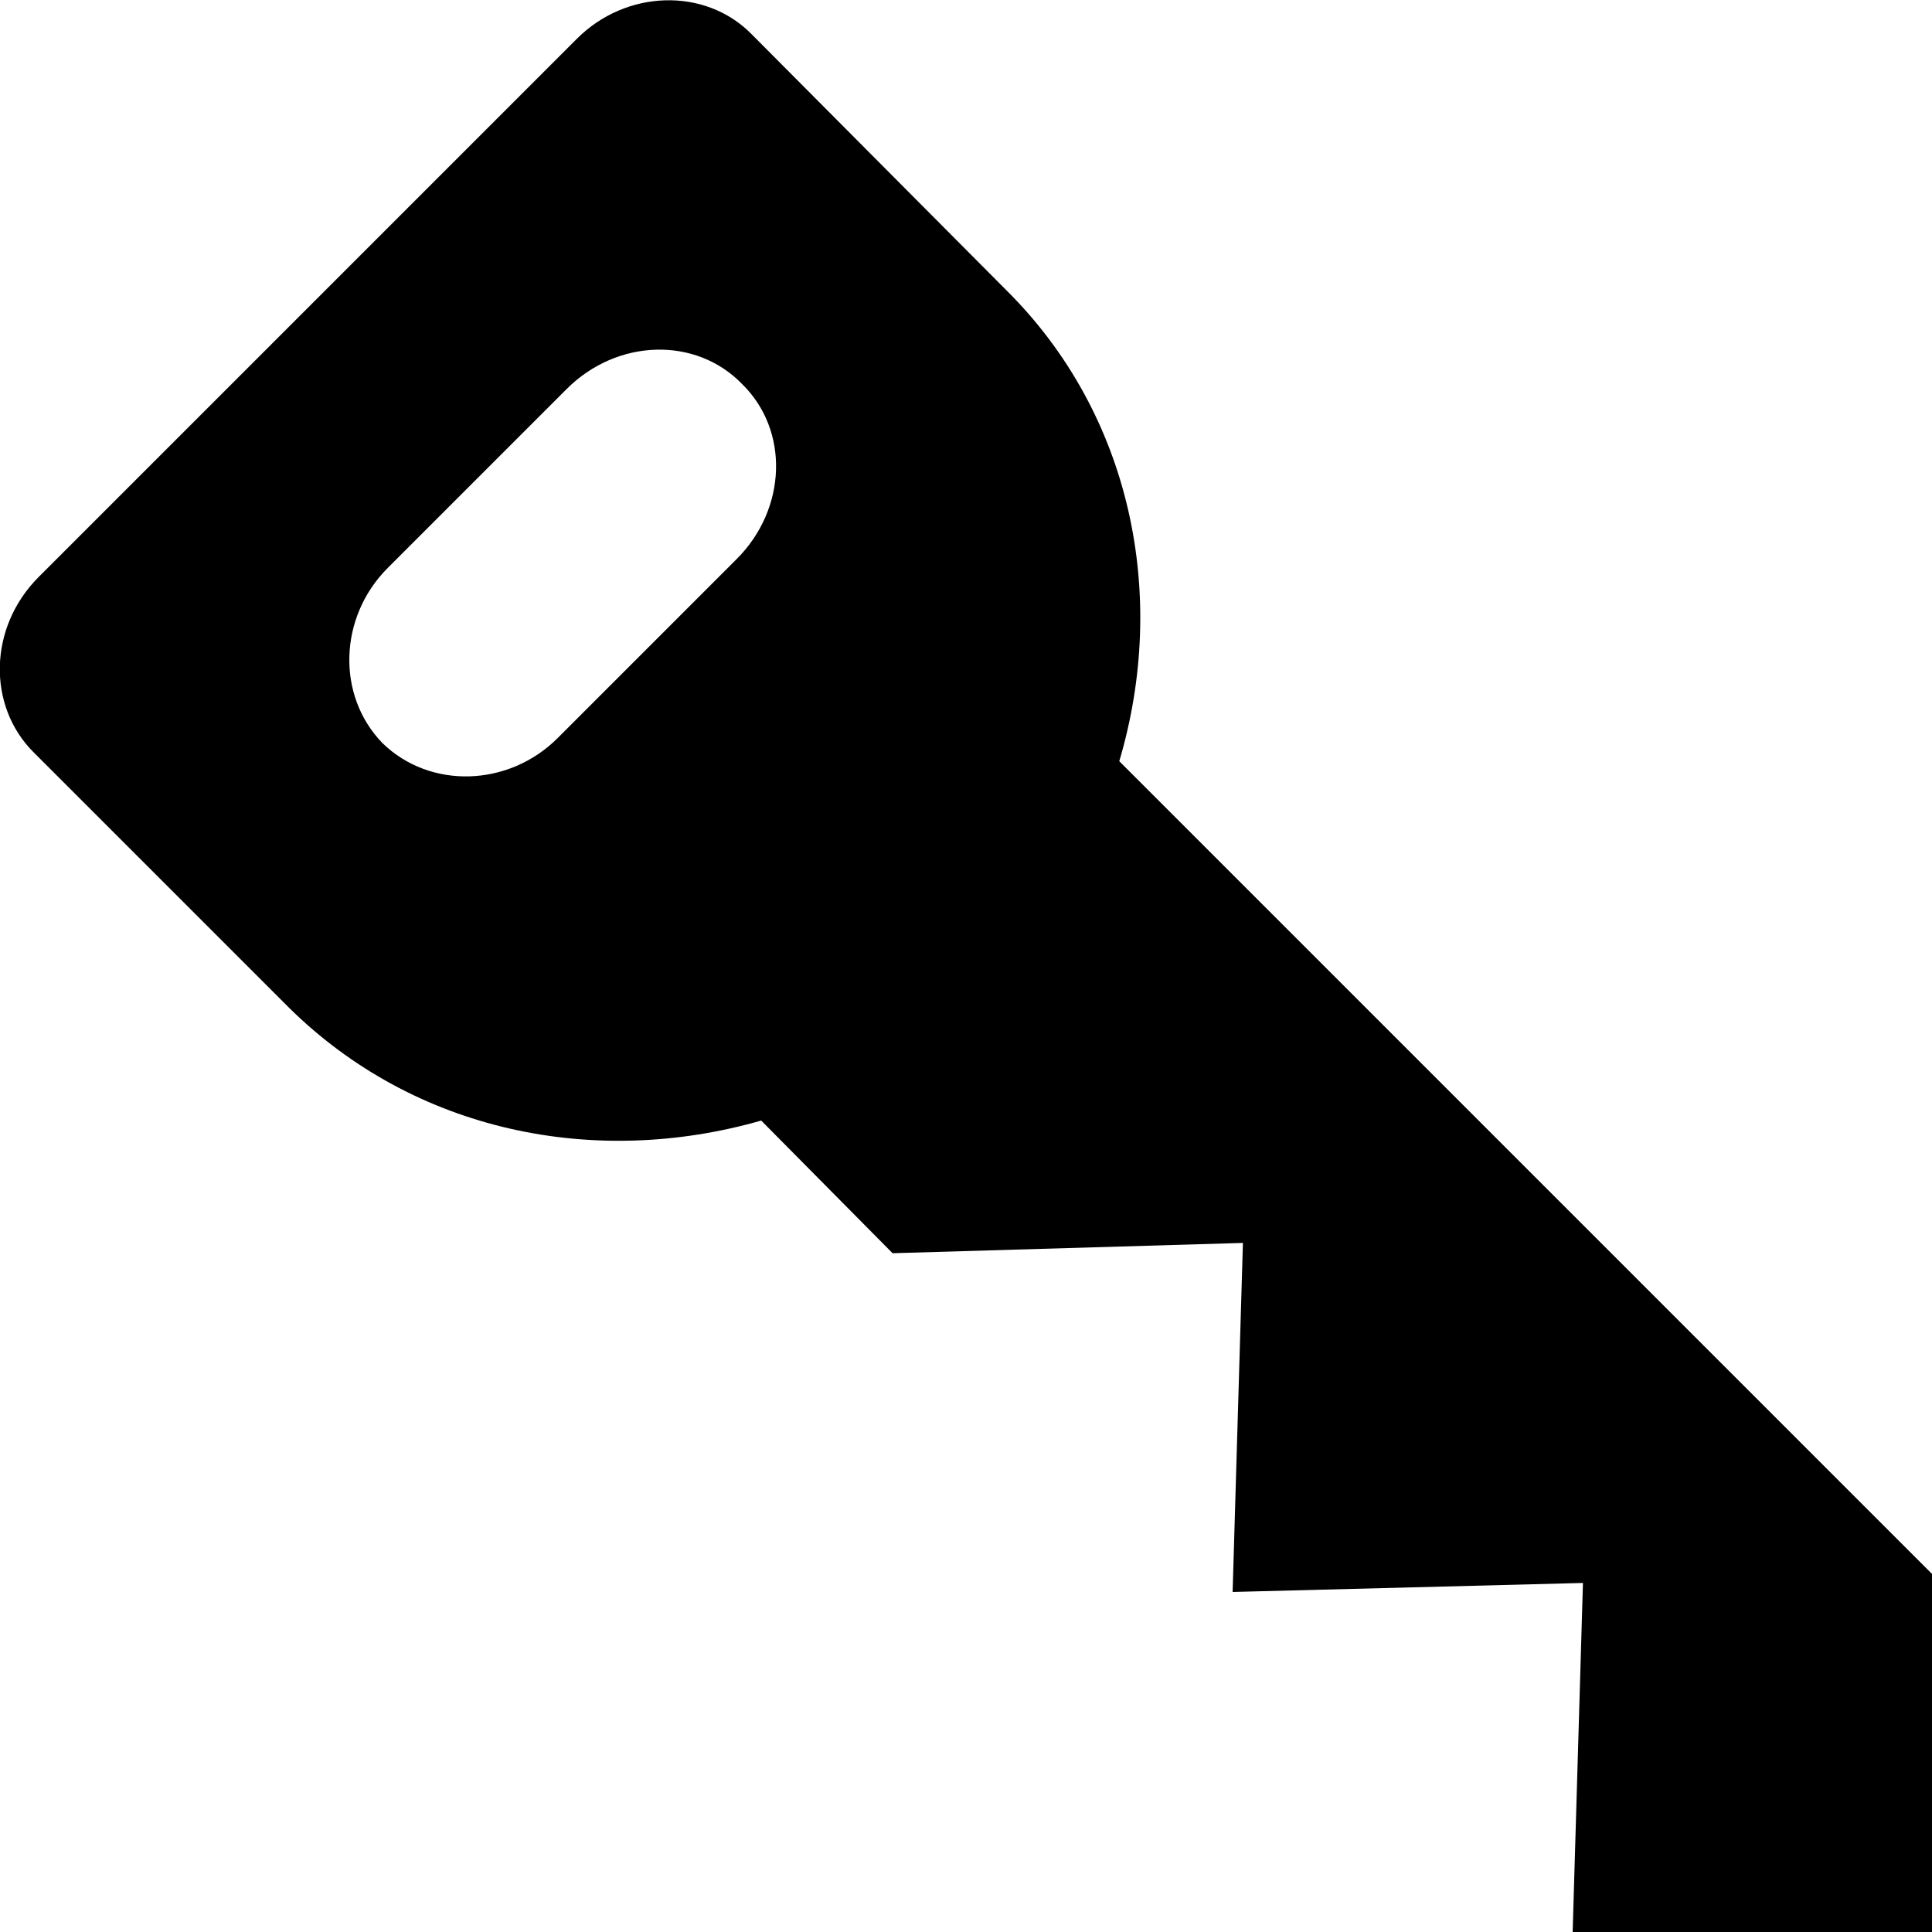
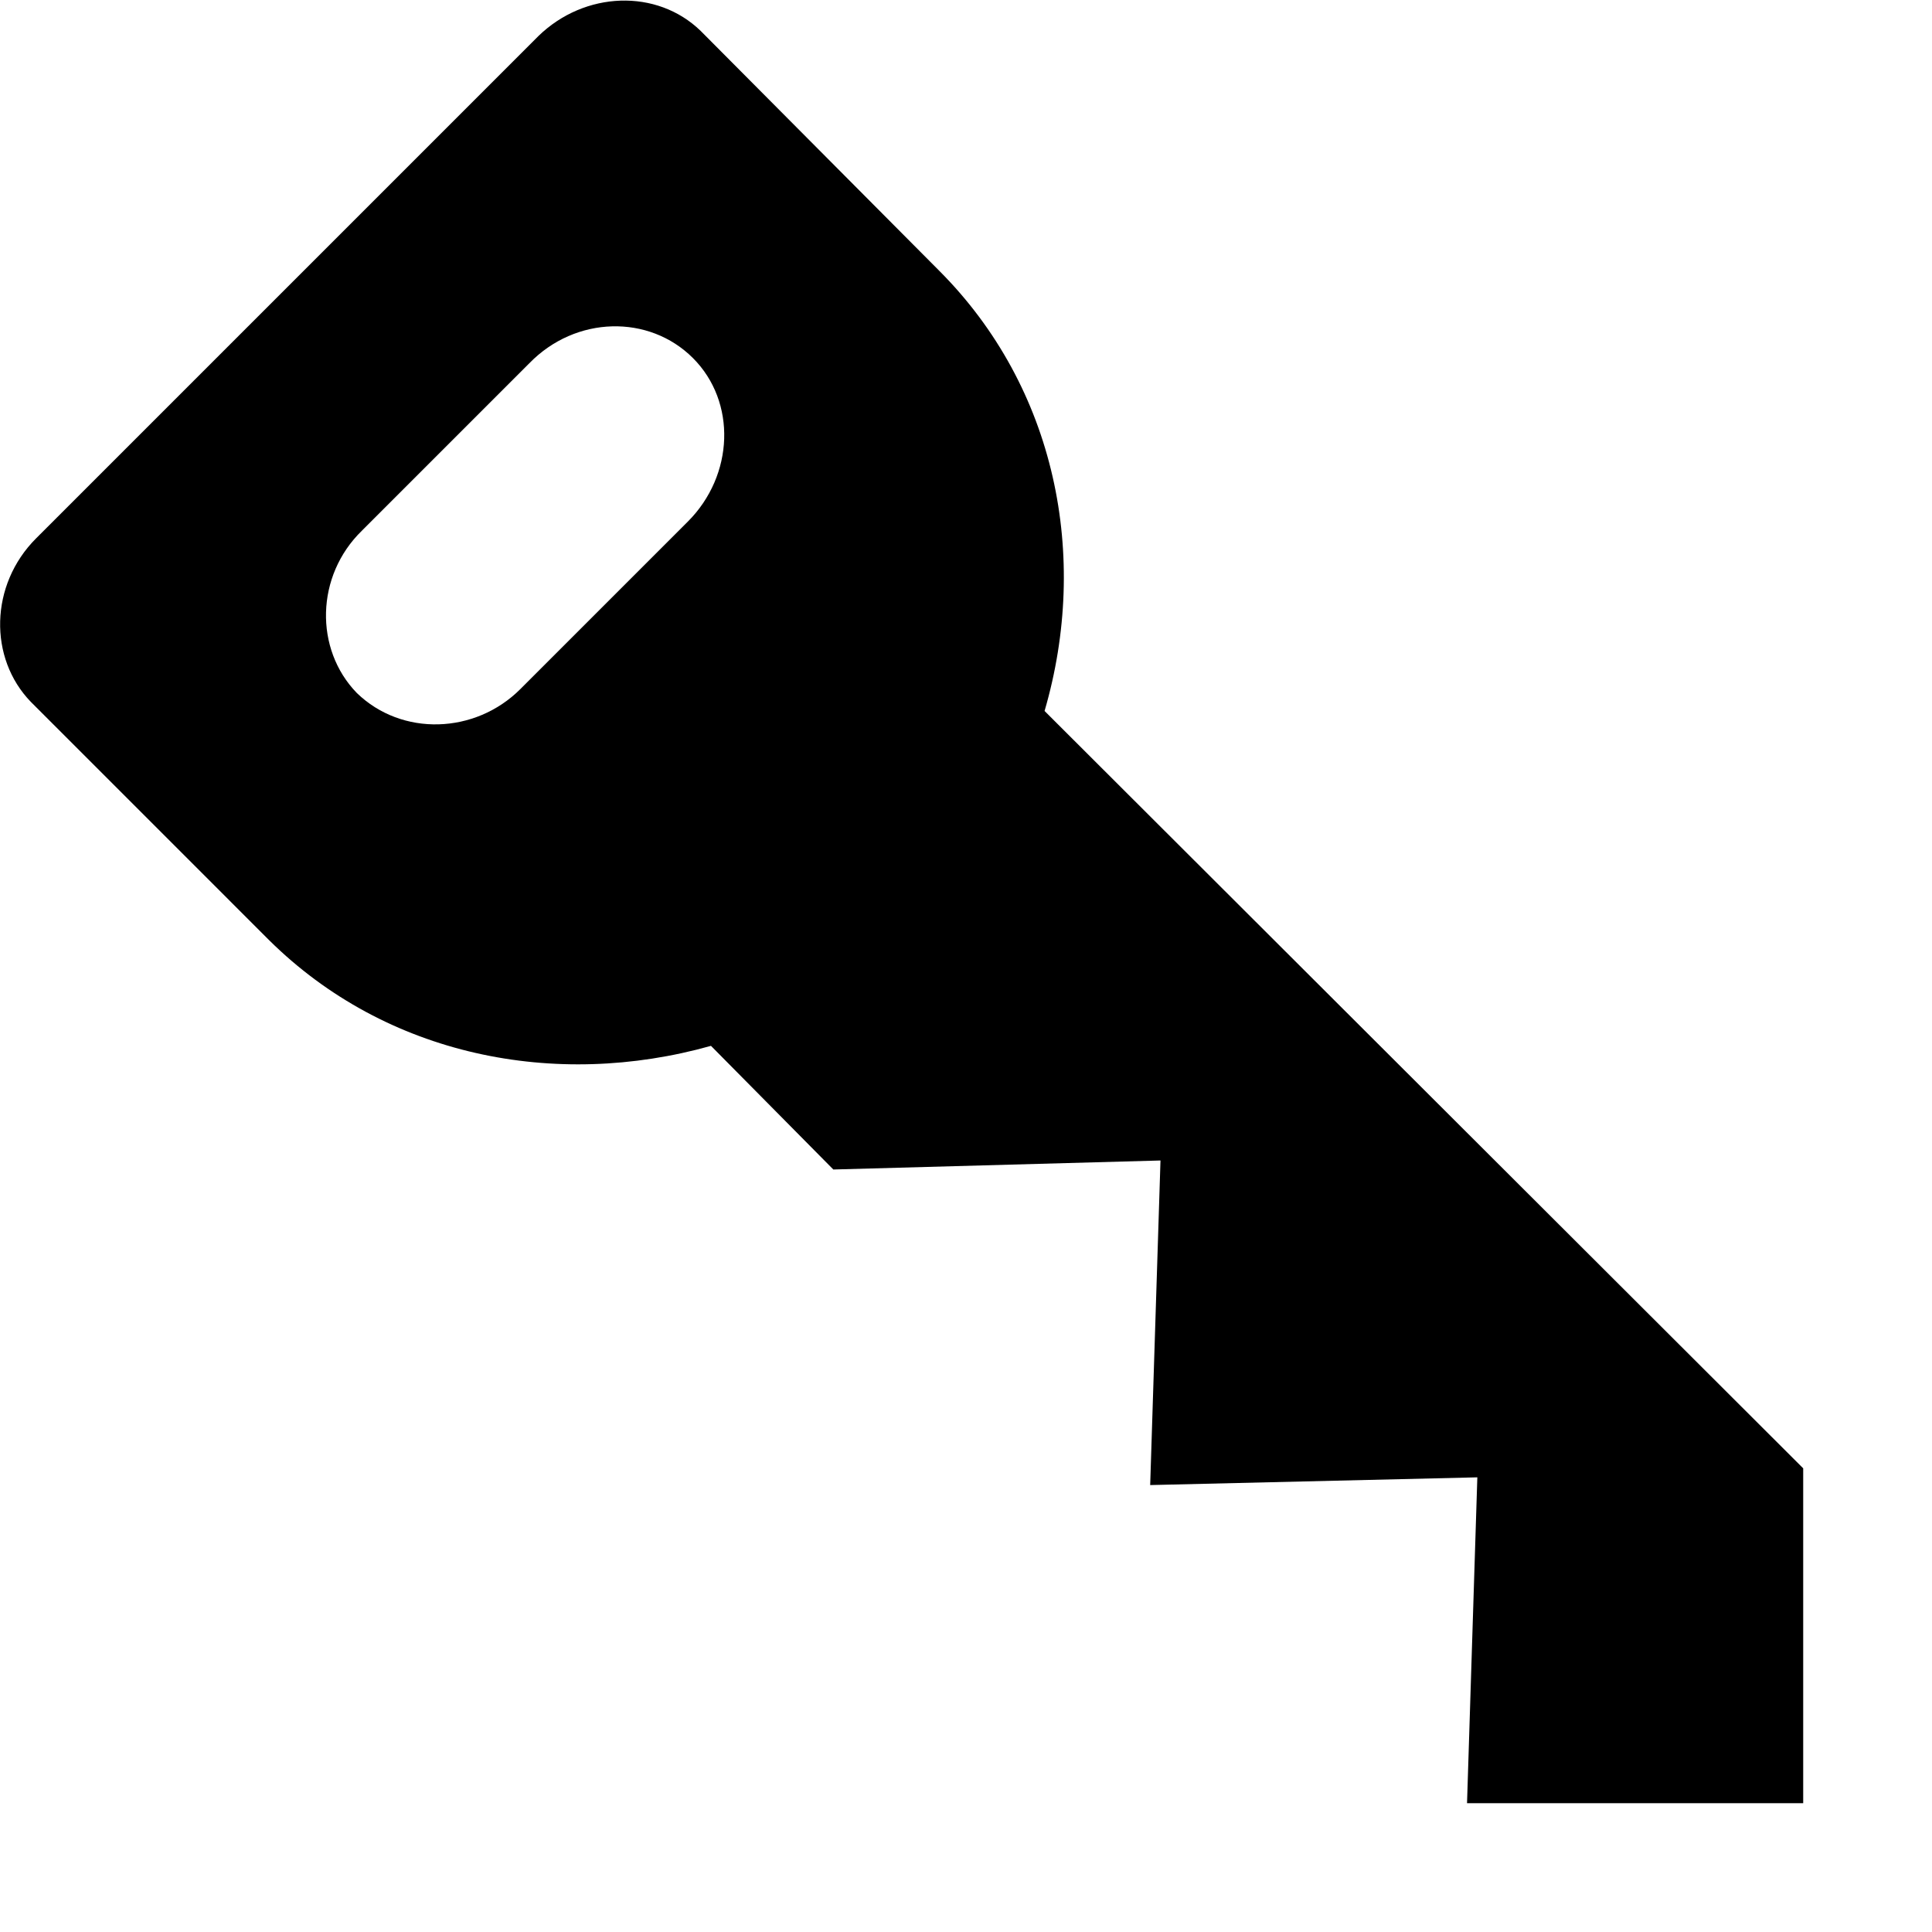
<svg xmlns="http://www.w3.org/2000/svg" viewBox="0 0 15 15">
-   <path d="M5.83 0.26L7.81 2.25C8.79 3.22 9.07 4.63 8.69 5.91L15 12.22L15 15L12.21 15L12.29 12.29L9.57 12.36L9.65 9.65L6.93 9.73L5.91 8.7C4.62 9.07 3.22 8.79 2.24 7.82L0.26 5.84C-0.1 5.48 -0.09 4.87 0.3 4.48L4.48 0.3C4.86 -0.08 5.47 -0.1 5.83 0.26ZM3.01 4.41C2.63 4.79 2.61 5.4 2.97 5.77C3.34 6.13 3.95 6.11 4.33 5.73L5.72 4.34C6.11 3.95 6.13 3.34 5.76 2.98C5.4 2.61 4.79 2.63 4.4 3.02L3.01 4.41Z" />
+   <path d="M5.44 0.24L7.29 2.1C8.2 3.01 8.46 4.32 8.11 5.52L14 11.4L14 14L11.39 14L11.47 11.47L8.93 11.53L9.01 9.01L6.47 9.08L5.52 8.12C4.31 8.46 3 8.2 2.09 7.3L0.24 5.45C-0.09 5.11 -0.08 4.54 0.28 4.18L4.18 0.28C4.54 -0.07 5.1 -0.09 5.44 0.24ZM2.81 4.12C2.45 4.47 2.44 5.04 2.77 5.38C3.12 5.72 3.69 5.7 4.04 5.35L5.34 4.05C5.7 3.69 5.72 3.12 5.38 2.78C5.04 2.44 4.47 2.45 4.11 2.82L2.81 4.12Z" />
</svg>
